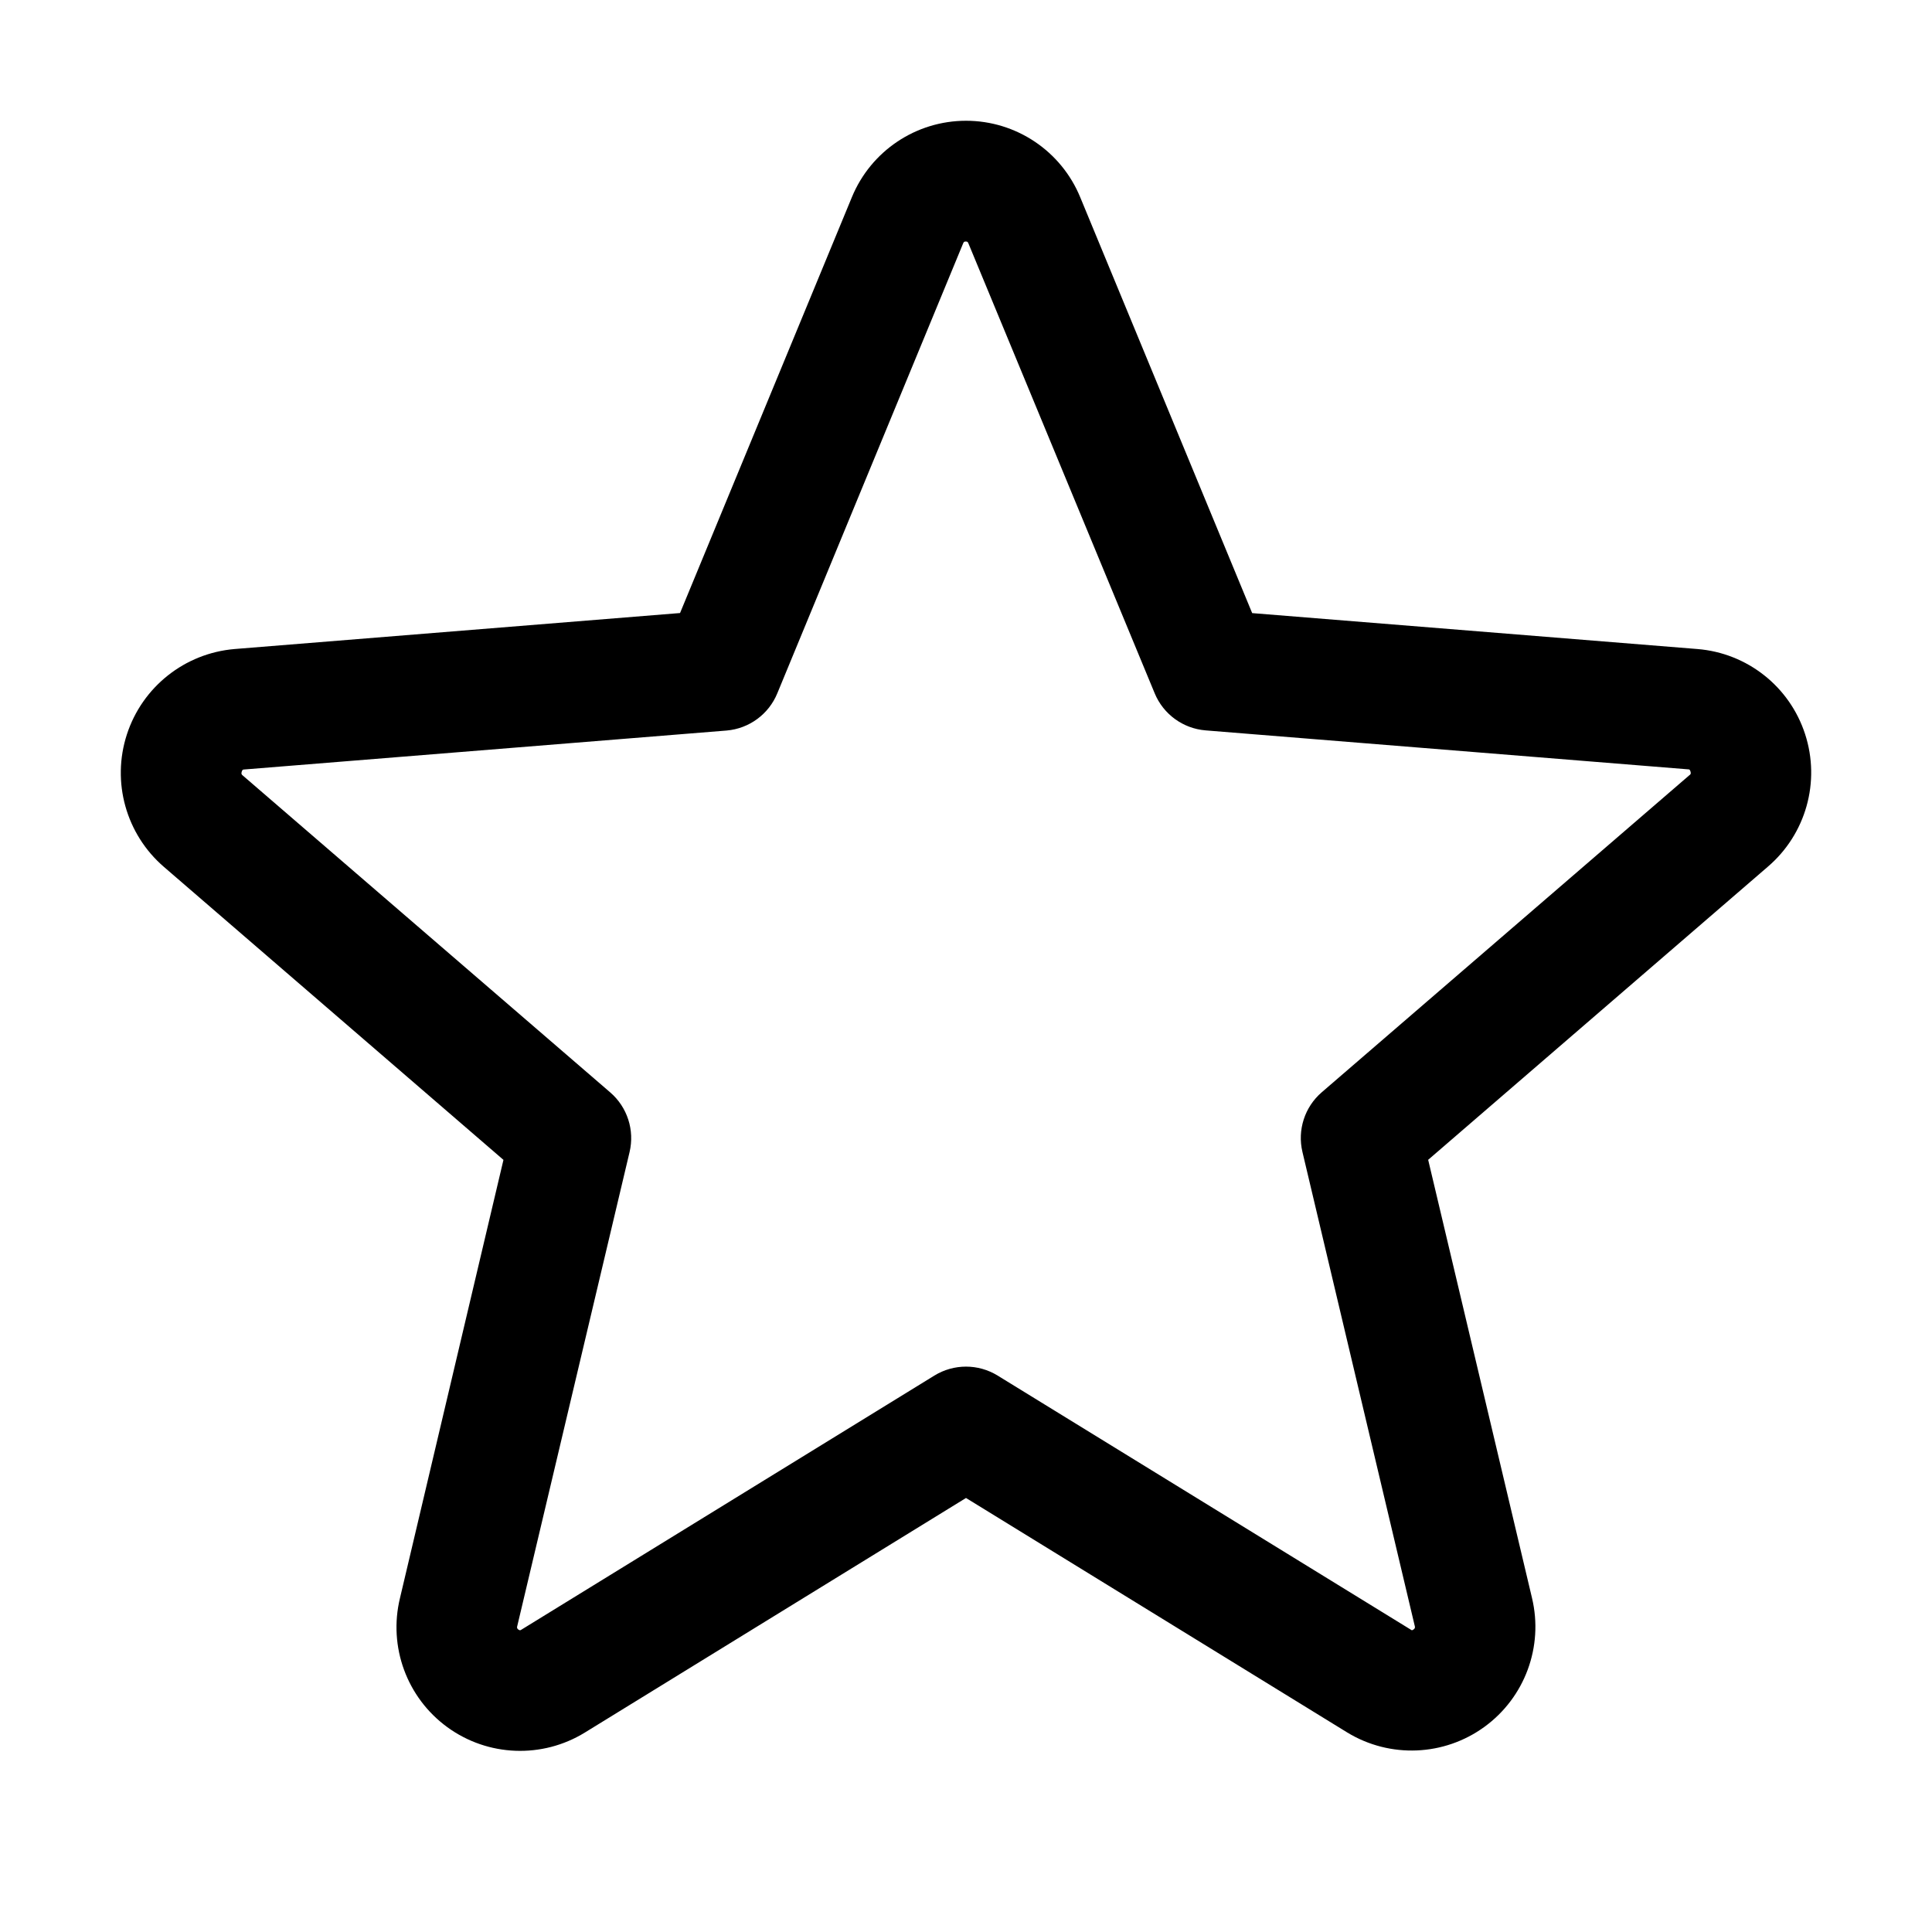
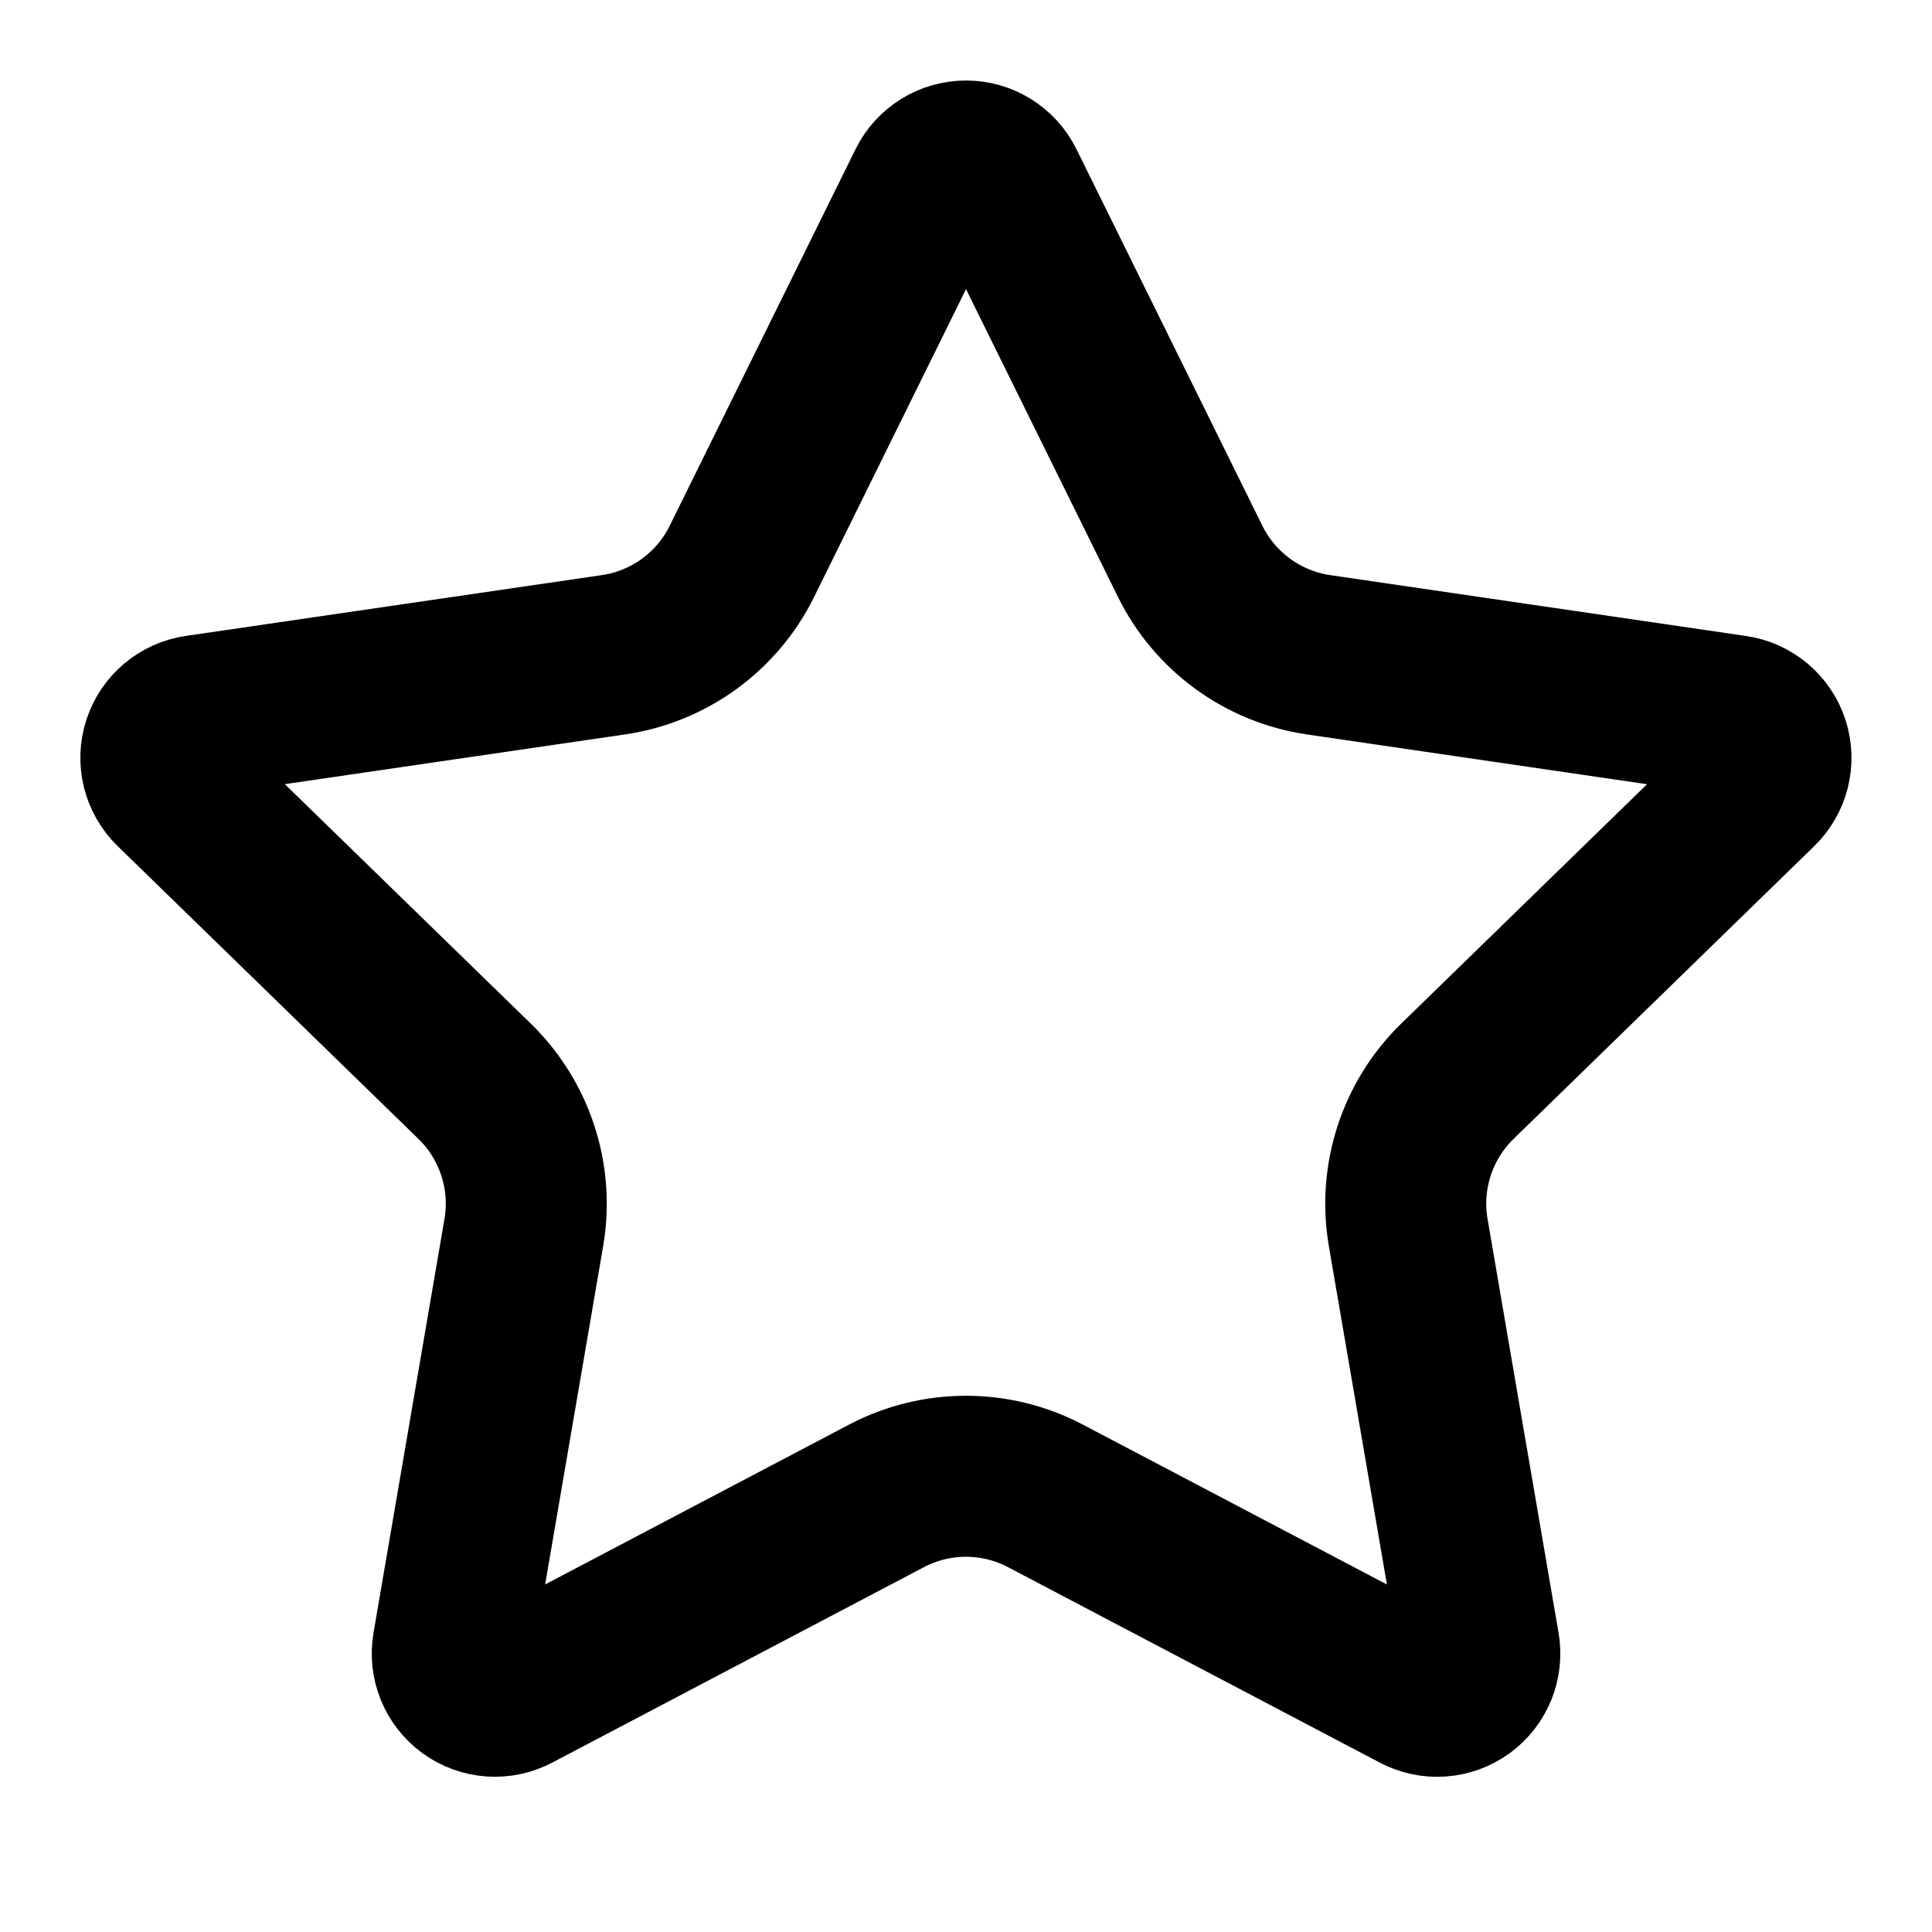
- <svg xmlns="http://www.w3.org/2000/svg" width="32" height="32" fill="currentColor" viewBox="0 0 256 256">
-   <path d="M239.18,97.26A16.38,16.38,0,0,0,224.92,86l-59-4.76L143.14,26.15a16.36,16.36,0,0,0-30.27,0L90.11,81.23,31.08,86a16.46,16.46,0,0,0-9.37,28.86l45,38.83L53,211.75a16.38,16.38,0,0,0,24.5,17.82L128,198.49l50.53,31.08A16.4,16.4,0,0,0,203,211.75l-13.76-58.07,45-38.83A16.43,16.43,0,0,0,239.18,97.26Zm-15.34,5.47-48.7,42a8,8,0,0,0-2.56,7.91l14.88,62.8a.37.37,0,0,1-.17.48c-.18.14-.23.11-.38,0l-54.72-33.65a8,8,0,0,0-8.38,0L69.09,215.94c-.15.09-.19.12-.38,0a.37.37,0,0,1-.17-.48l14.88-62.8a8,8,0,0,0-2.56-7.91l-48.7-42c-.12-.1-.23-.19-.13-.5s.18-.27.33-.29l63.92-5.16A8,8,0,0,0,103,91.86l24.62-59.61c.08-.17.11-.25.35-.25s.27.08.35.25L153,91.86a8,8,0,0,0,6.75,4.92l63.92,5.16c.15,0,.24,0,.33.29S224,102.63,223.84,102.73Z" />
+ <svg xmlns="http://www.w3.org/2000/svg" width="24" height="24" viewBox="0 0 24 24" fill="none" stroke="currentColor" stroke-width="2" stroke-linecap="round" stroke-linejoin="round" class="lucide lucide-star-icon lucide-star">
+   <path d="M11.525 2.295a.53.53 0 0 1 .95 0l2.31 4.679a2.123 2.123 0 0 0 1.595 1.16l5.166.756a.53.53 0 0 1 .294.904l-3.736 3.638a2.123 2.123 0 0 0-.611 1.878l.882 5.14a.53.53 0 0 1-.771.56l-4.618-2.428a2.122 2.122 0 0 0-1.973 0L6.396 21.01a.53.53 0 0 1-.77-.56l.881-5.139a2.122 2.122 0 0 0-.611-1.879L2.16 9.795a.53.53 0 0 1 .294-.906l5.165-.755a2.122 2.122 0 0 0 1.597-1.16z" />
</svg>
